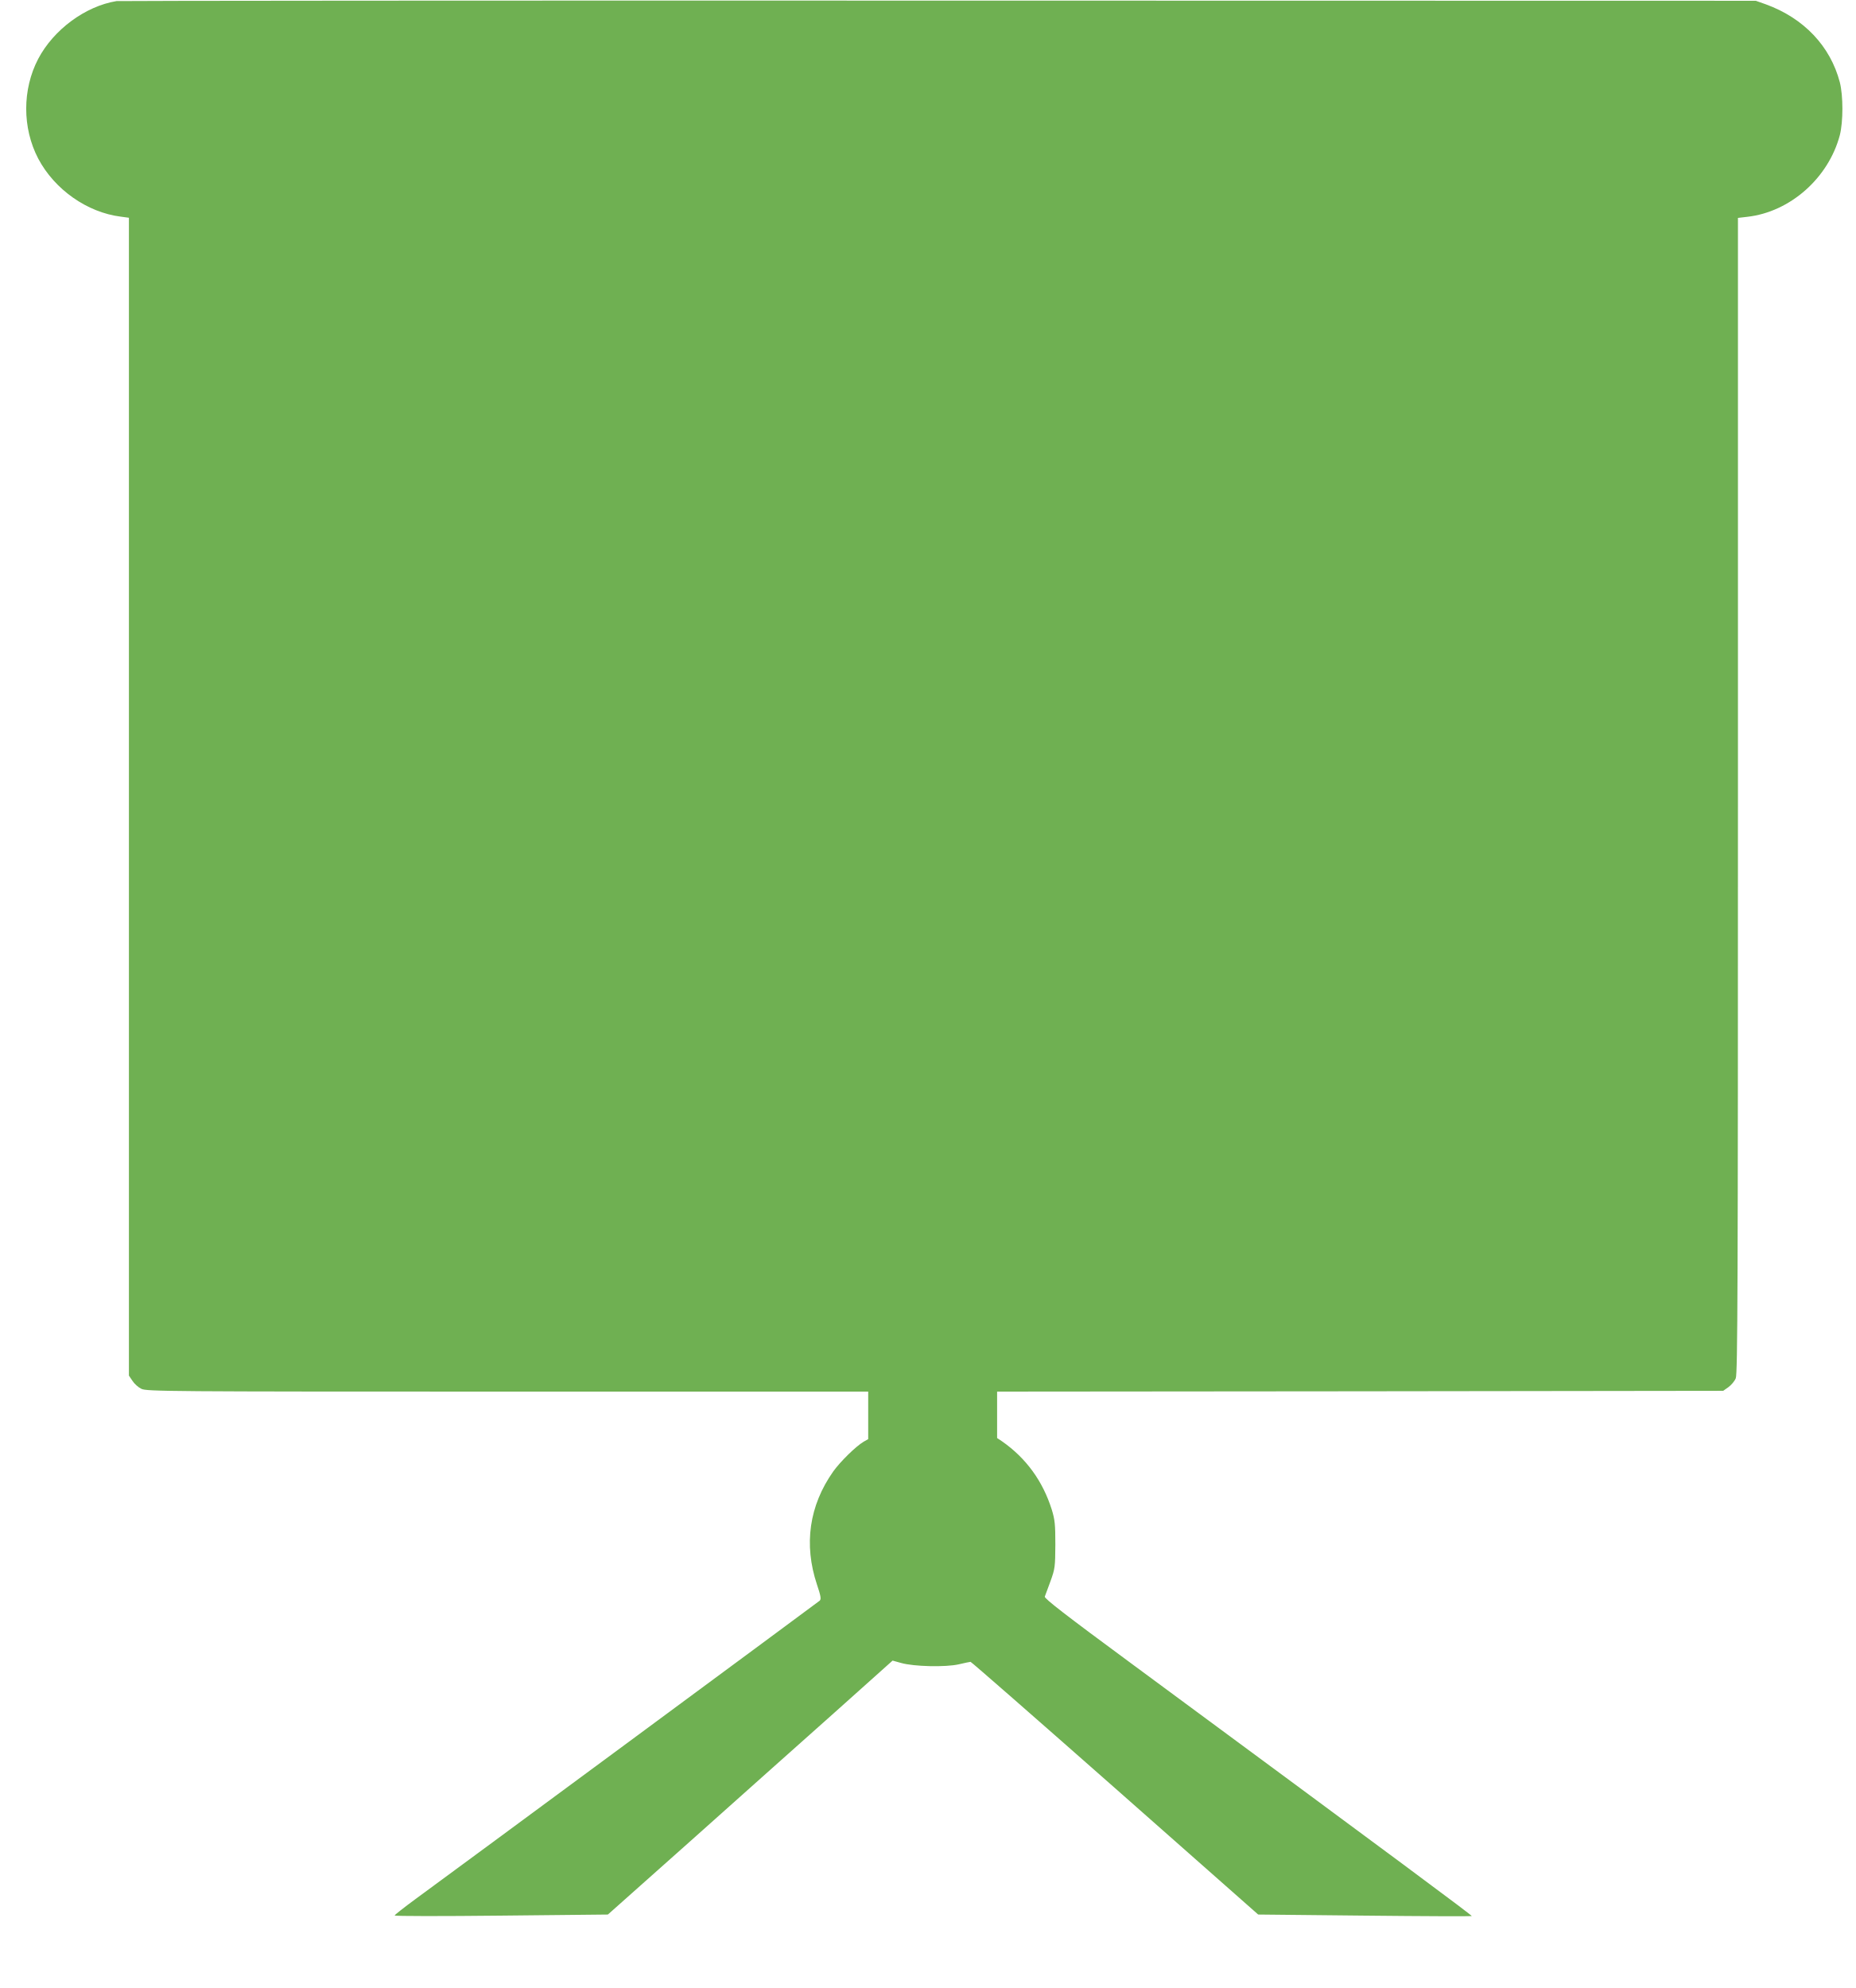
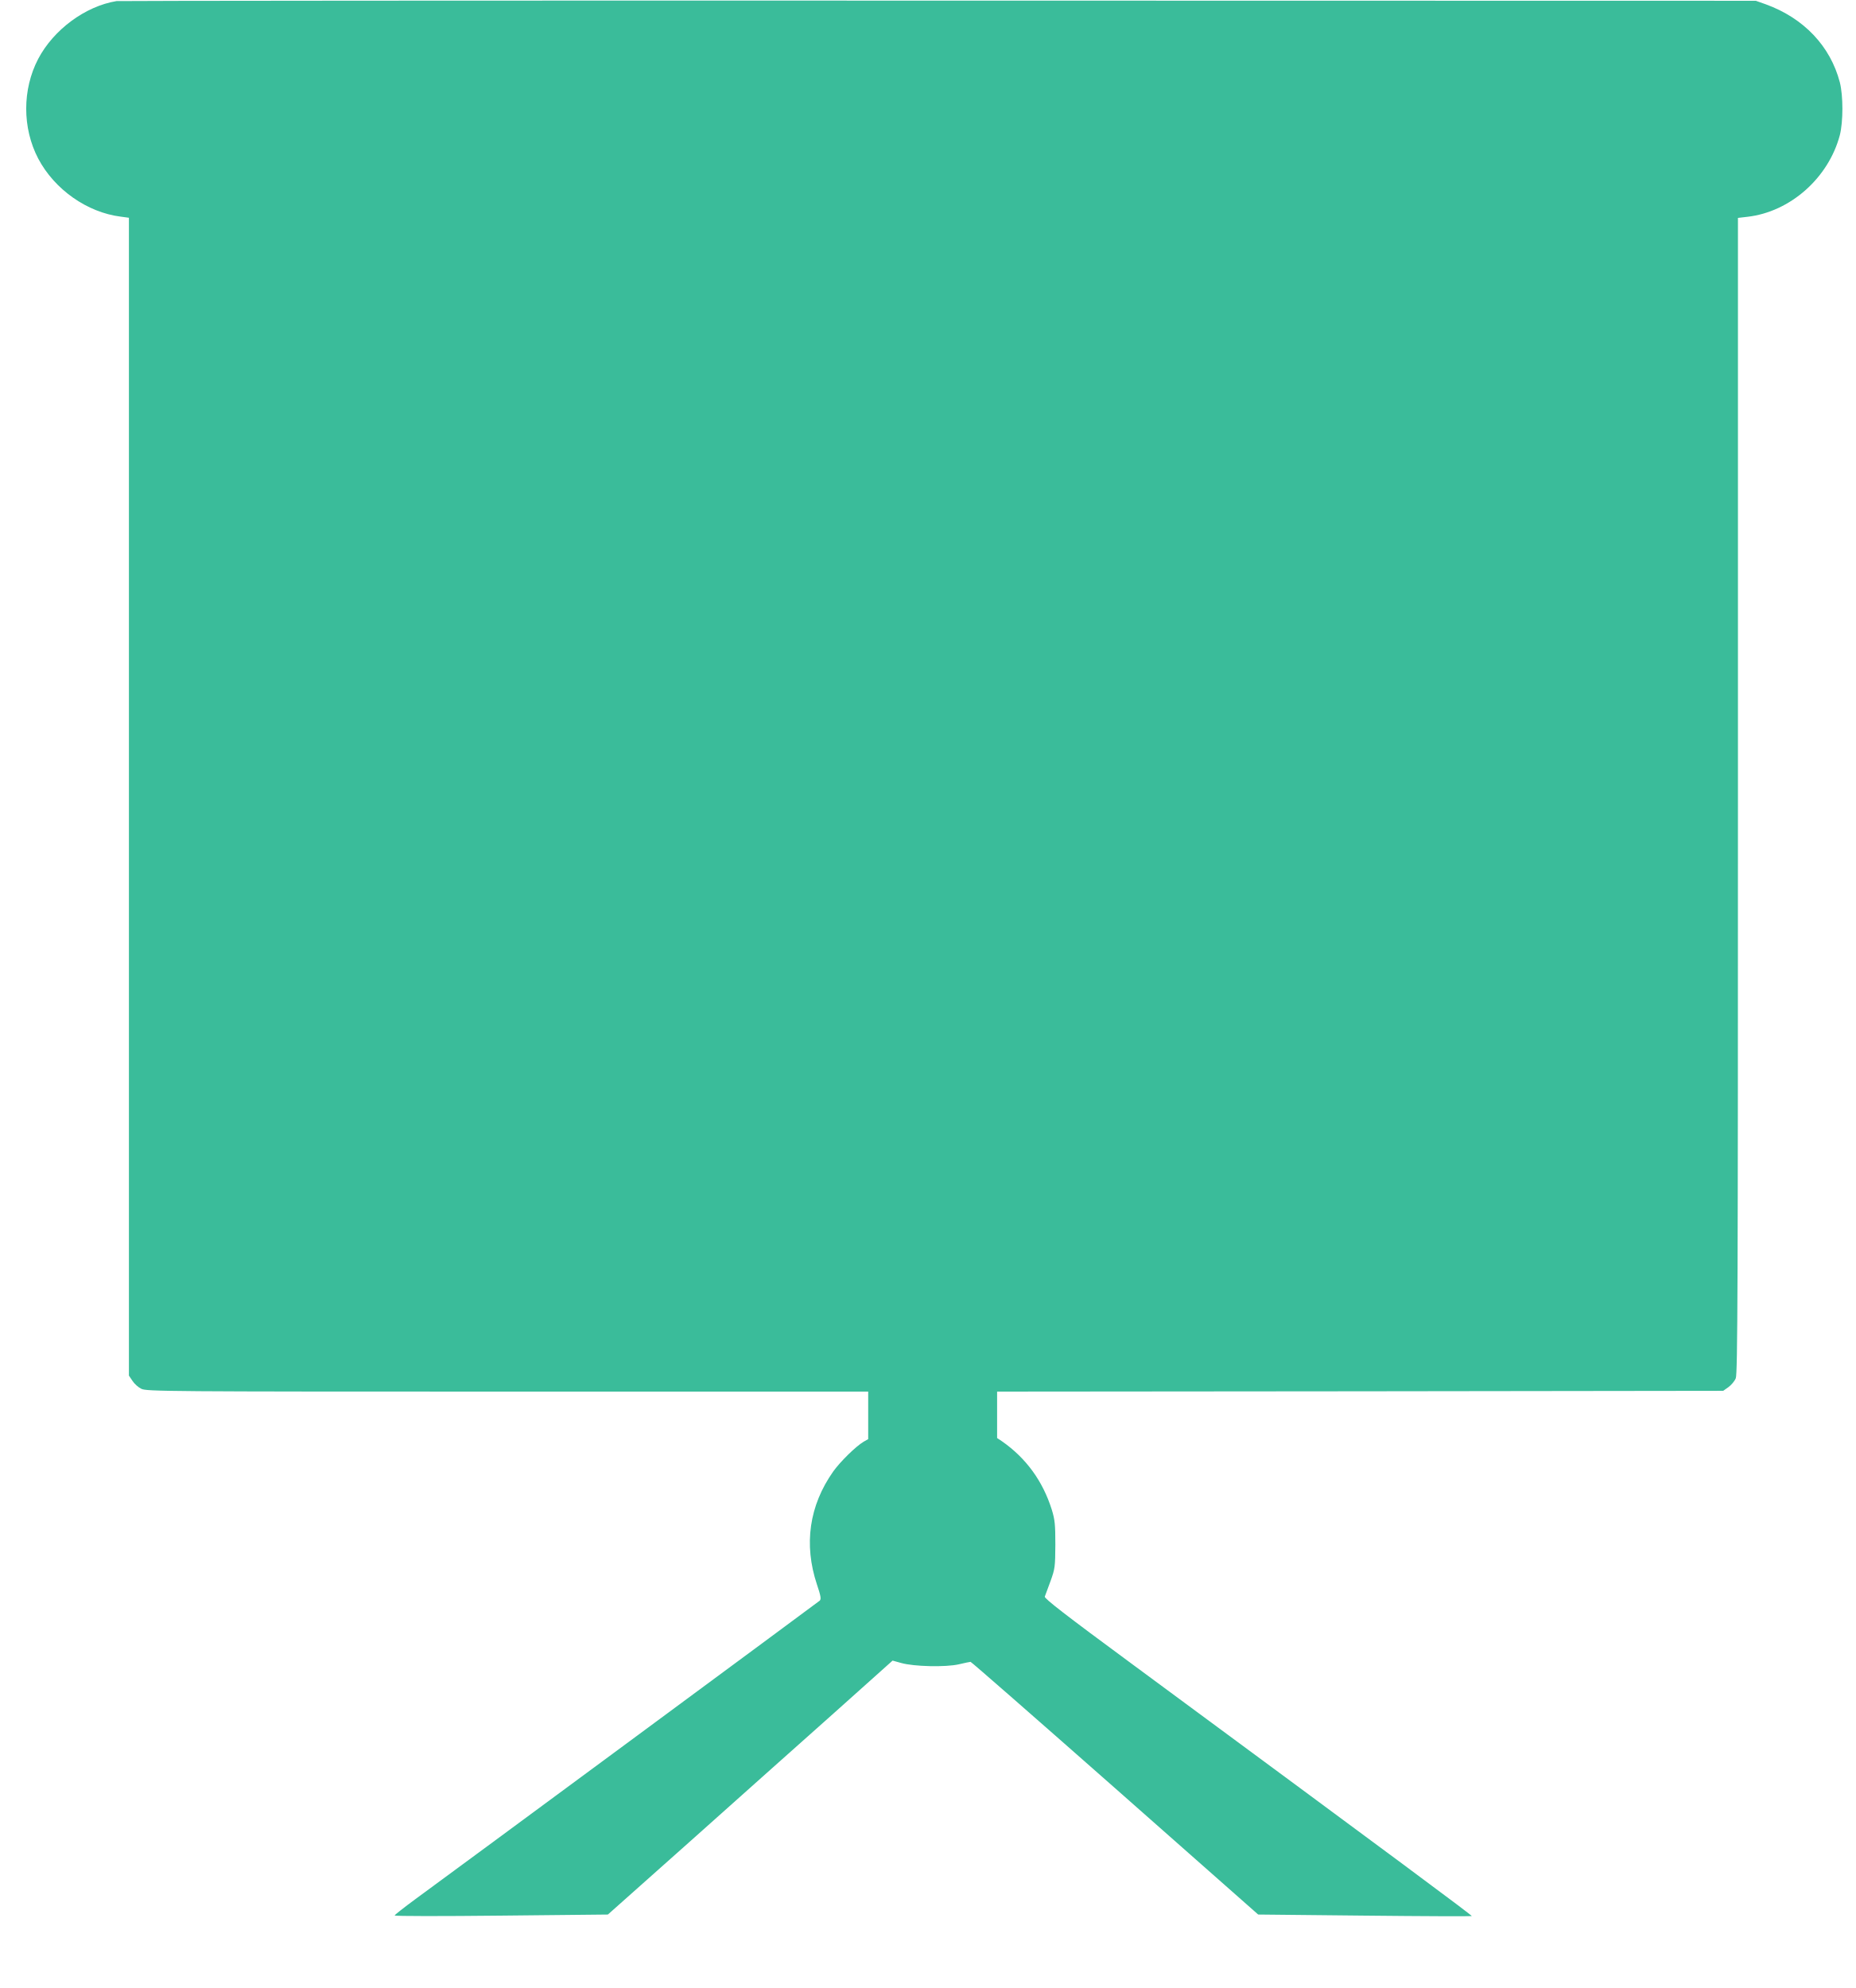
<svg xmlns="http://www.w3.org/2000/svg" version="1.0" width="1195pt" height="1280pt" viewBox="0 0 1195 1280" preserveAspectRatio="xMidYMid meet">
-   <g transform="translate(0,1280) scale(0.1,-0.1)" fill="#6fb052" stroke="none">
+   <g transform="translate(0,1280) scale(0.1,-0.1)" fill="#3abc9a" stroke="none">
    <path d="M750 12793 c-201 -33 -405 -184 -504 -372 -103 -197 -103 -445 0 -642 105 -199 315 -347 532 -374 l52 -7 0 -3727 0 -3728 23 -34 c12 -19 38 -42 57 -51 33 -17 166 -18 2358 -18 l2322 0 0 -153 0 -153 -30 -17 c-50 -30 -149 -127 -195 -191 -155 -220 -191 -470 -105 -728 25 -74 28 -94 18 -104 -14 -12 -2377 -1757 -2605 -1923 -72 -53 -132 -100 -132 -104 -1 -5 308 -5 686 -1 l687 7 536 477 c294 263 706 630 916 817 l381 341 54 -15 c83 -24 289 -28 372 -9 38 9 72 16 76 16 5 0 423 -366 930 -813 l922 -814 686 -7 c376 -4 687 -5 689 -3 4 4 -450 341 -2198 1631 -414 305 -556 415 -551 426 3 8 20 53 37 100 29 80 30 93 31 235 0 130 -3 160 -23 225 -58 184 -165 331 -319 439 l-33 22 0 150 0 149 2338 2 2337 3 34 24 c18 13 40 39 47 57 12 28 14 604 14 3752 l0 3719 60 7 c276 31 523 250 596 526 22 87 22 253 0 340 -61 233 -232 413 -476 502 l-65 23 -5265 1 c-2896 1 -5276 -1 -5290 -3z" />
  </g>
</svg>
